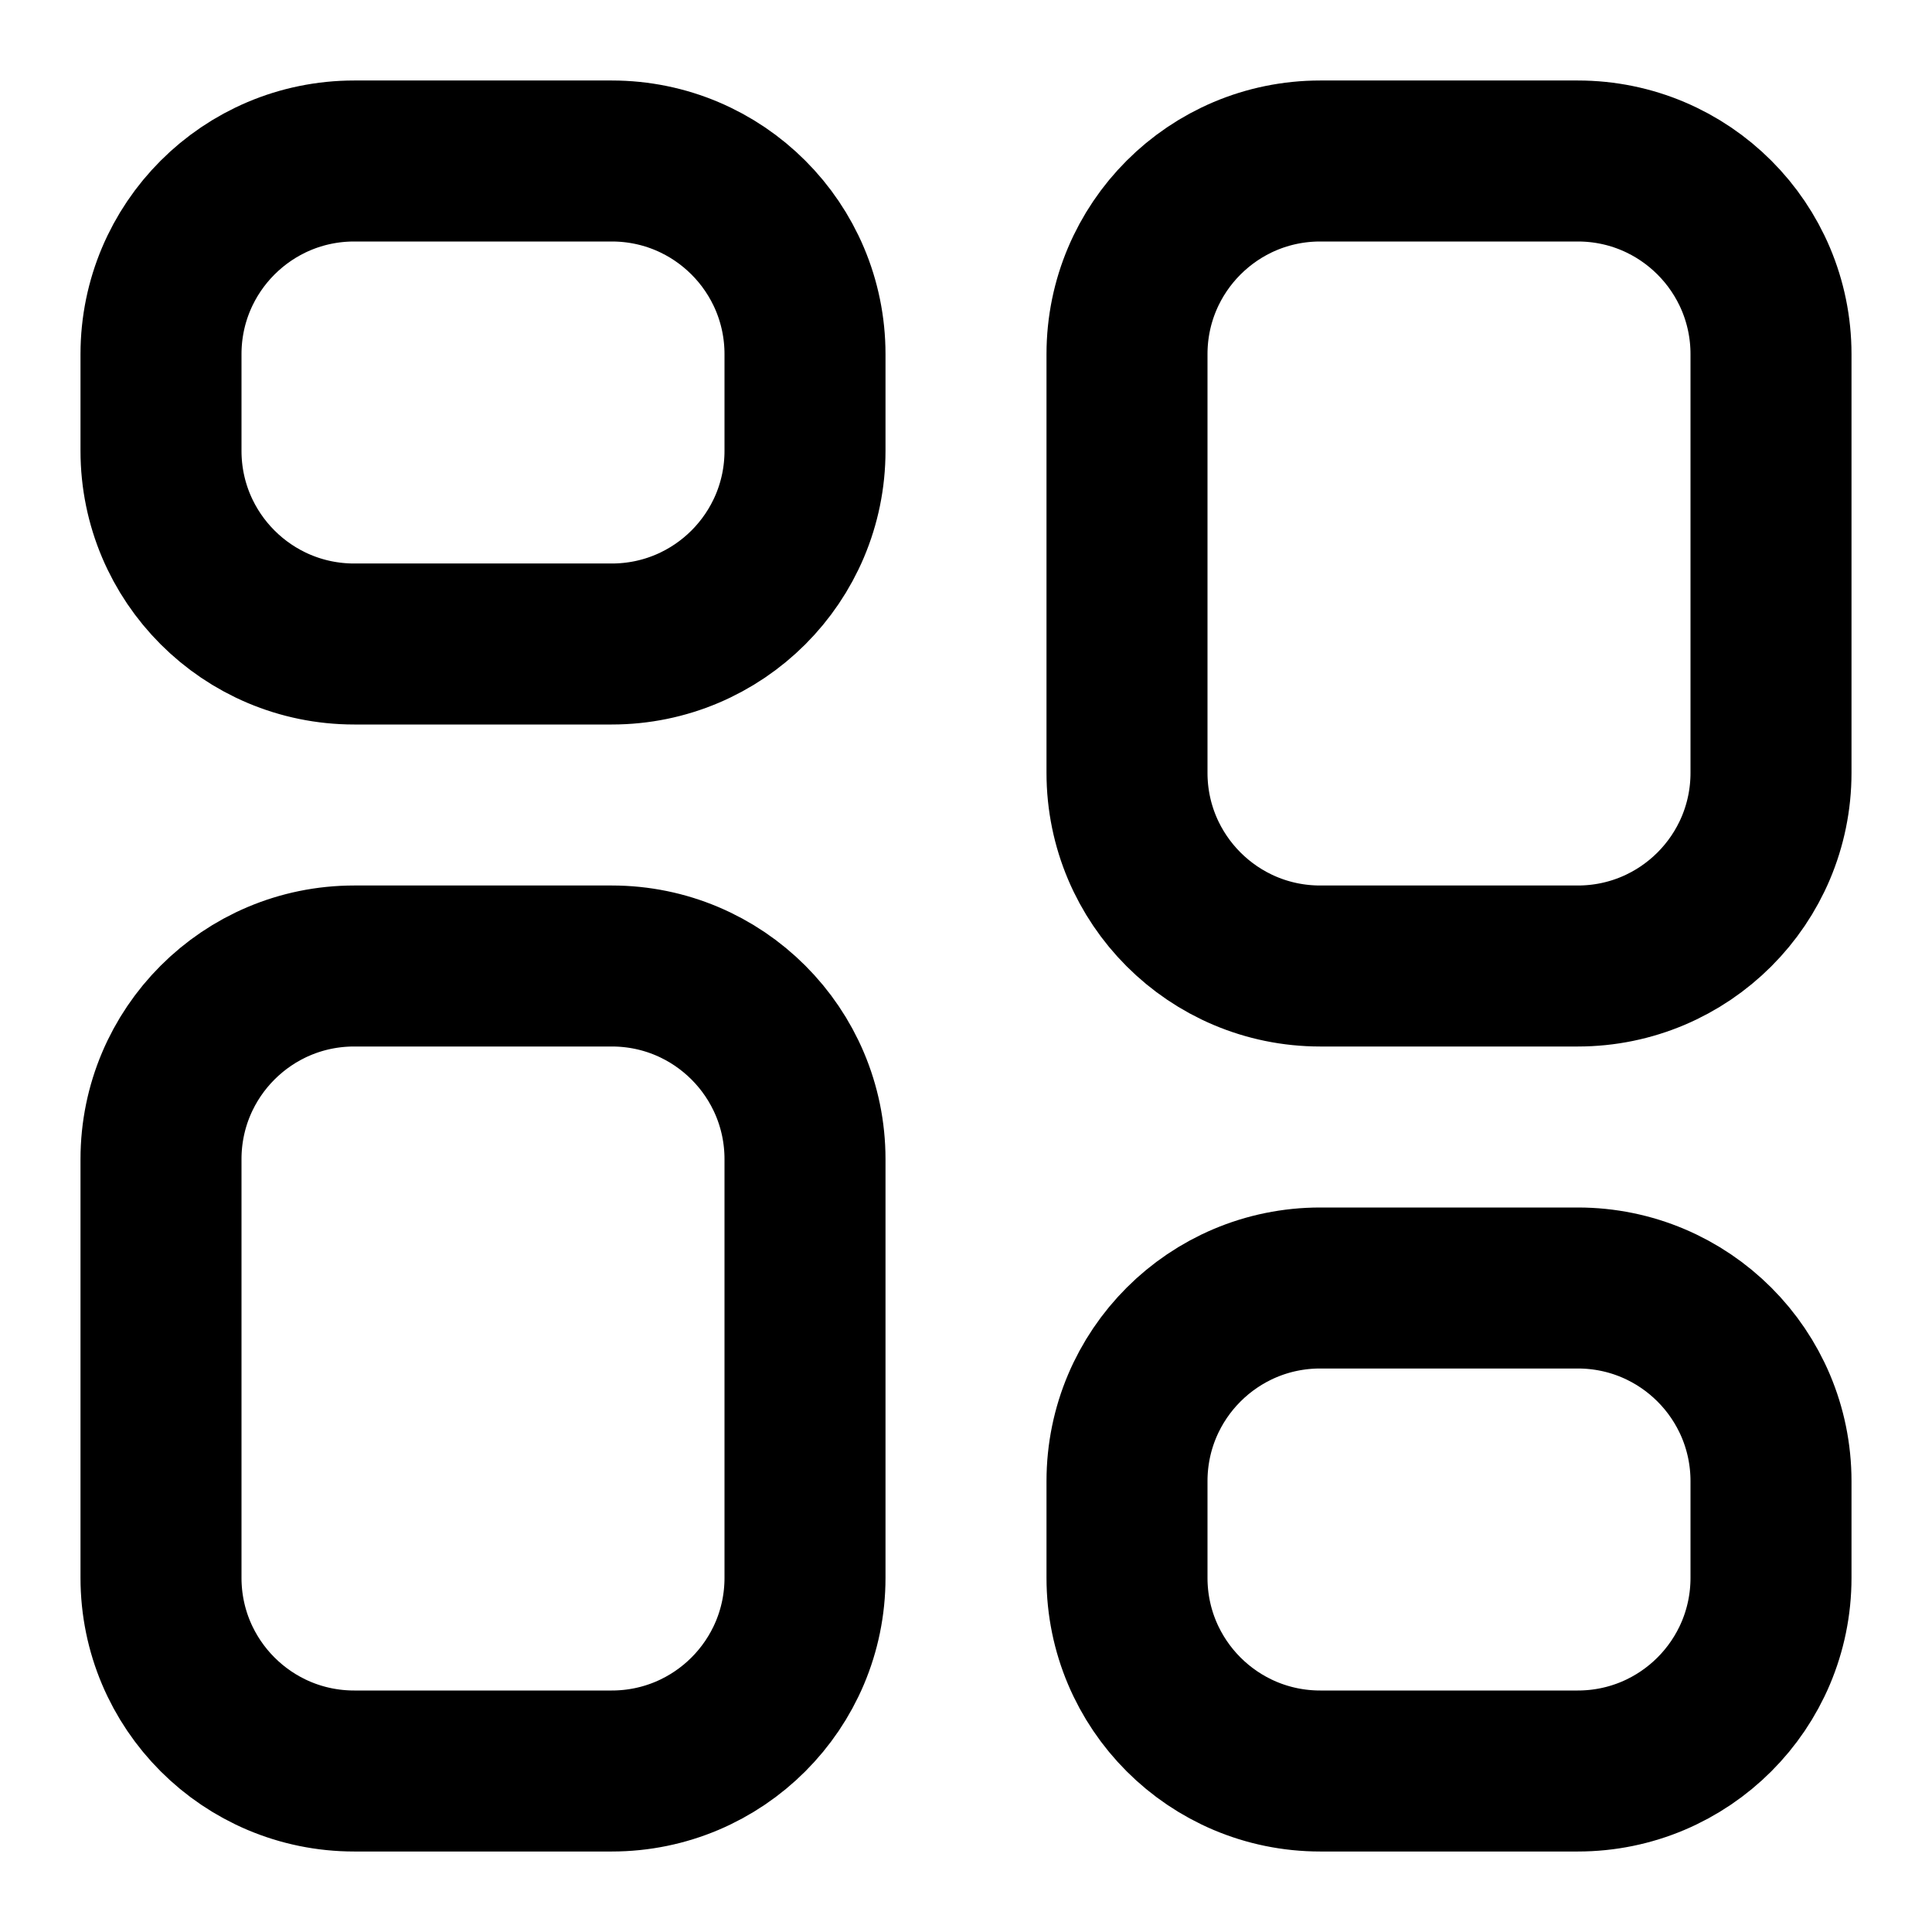
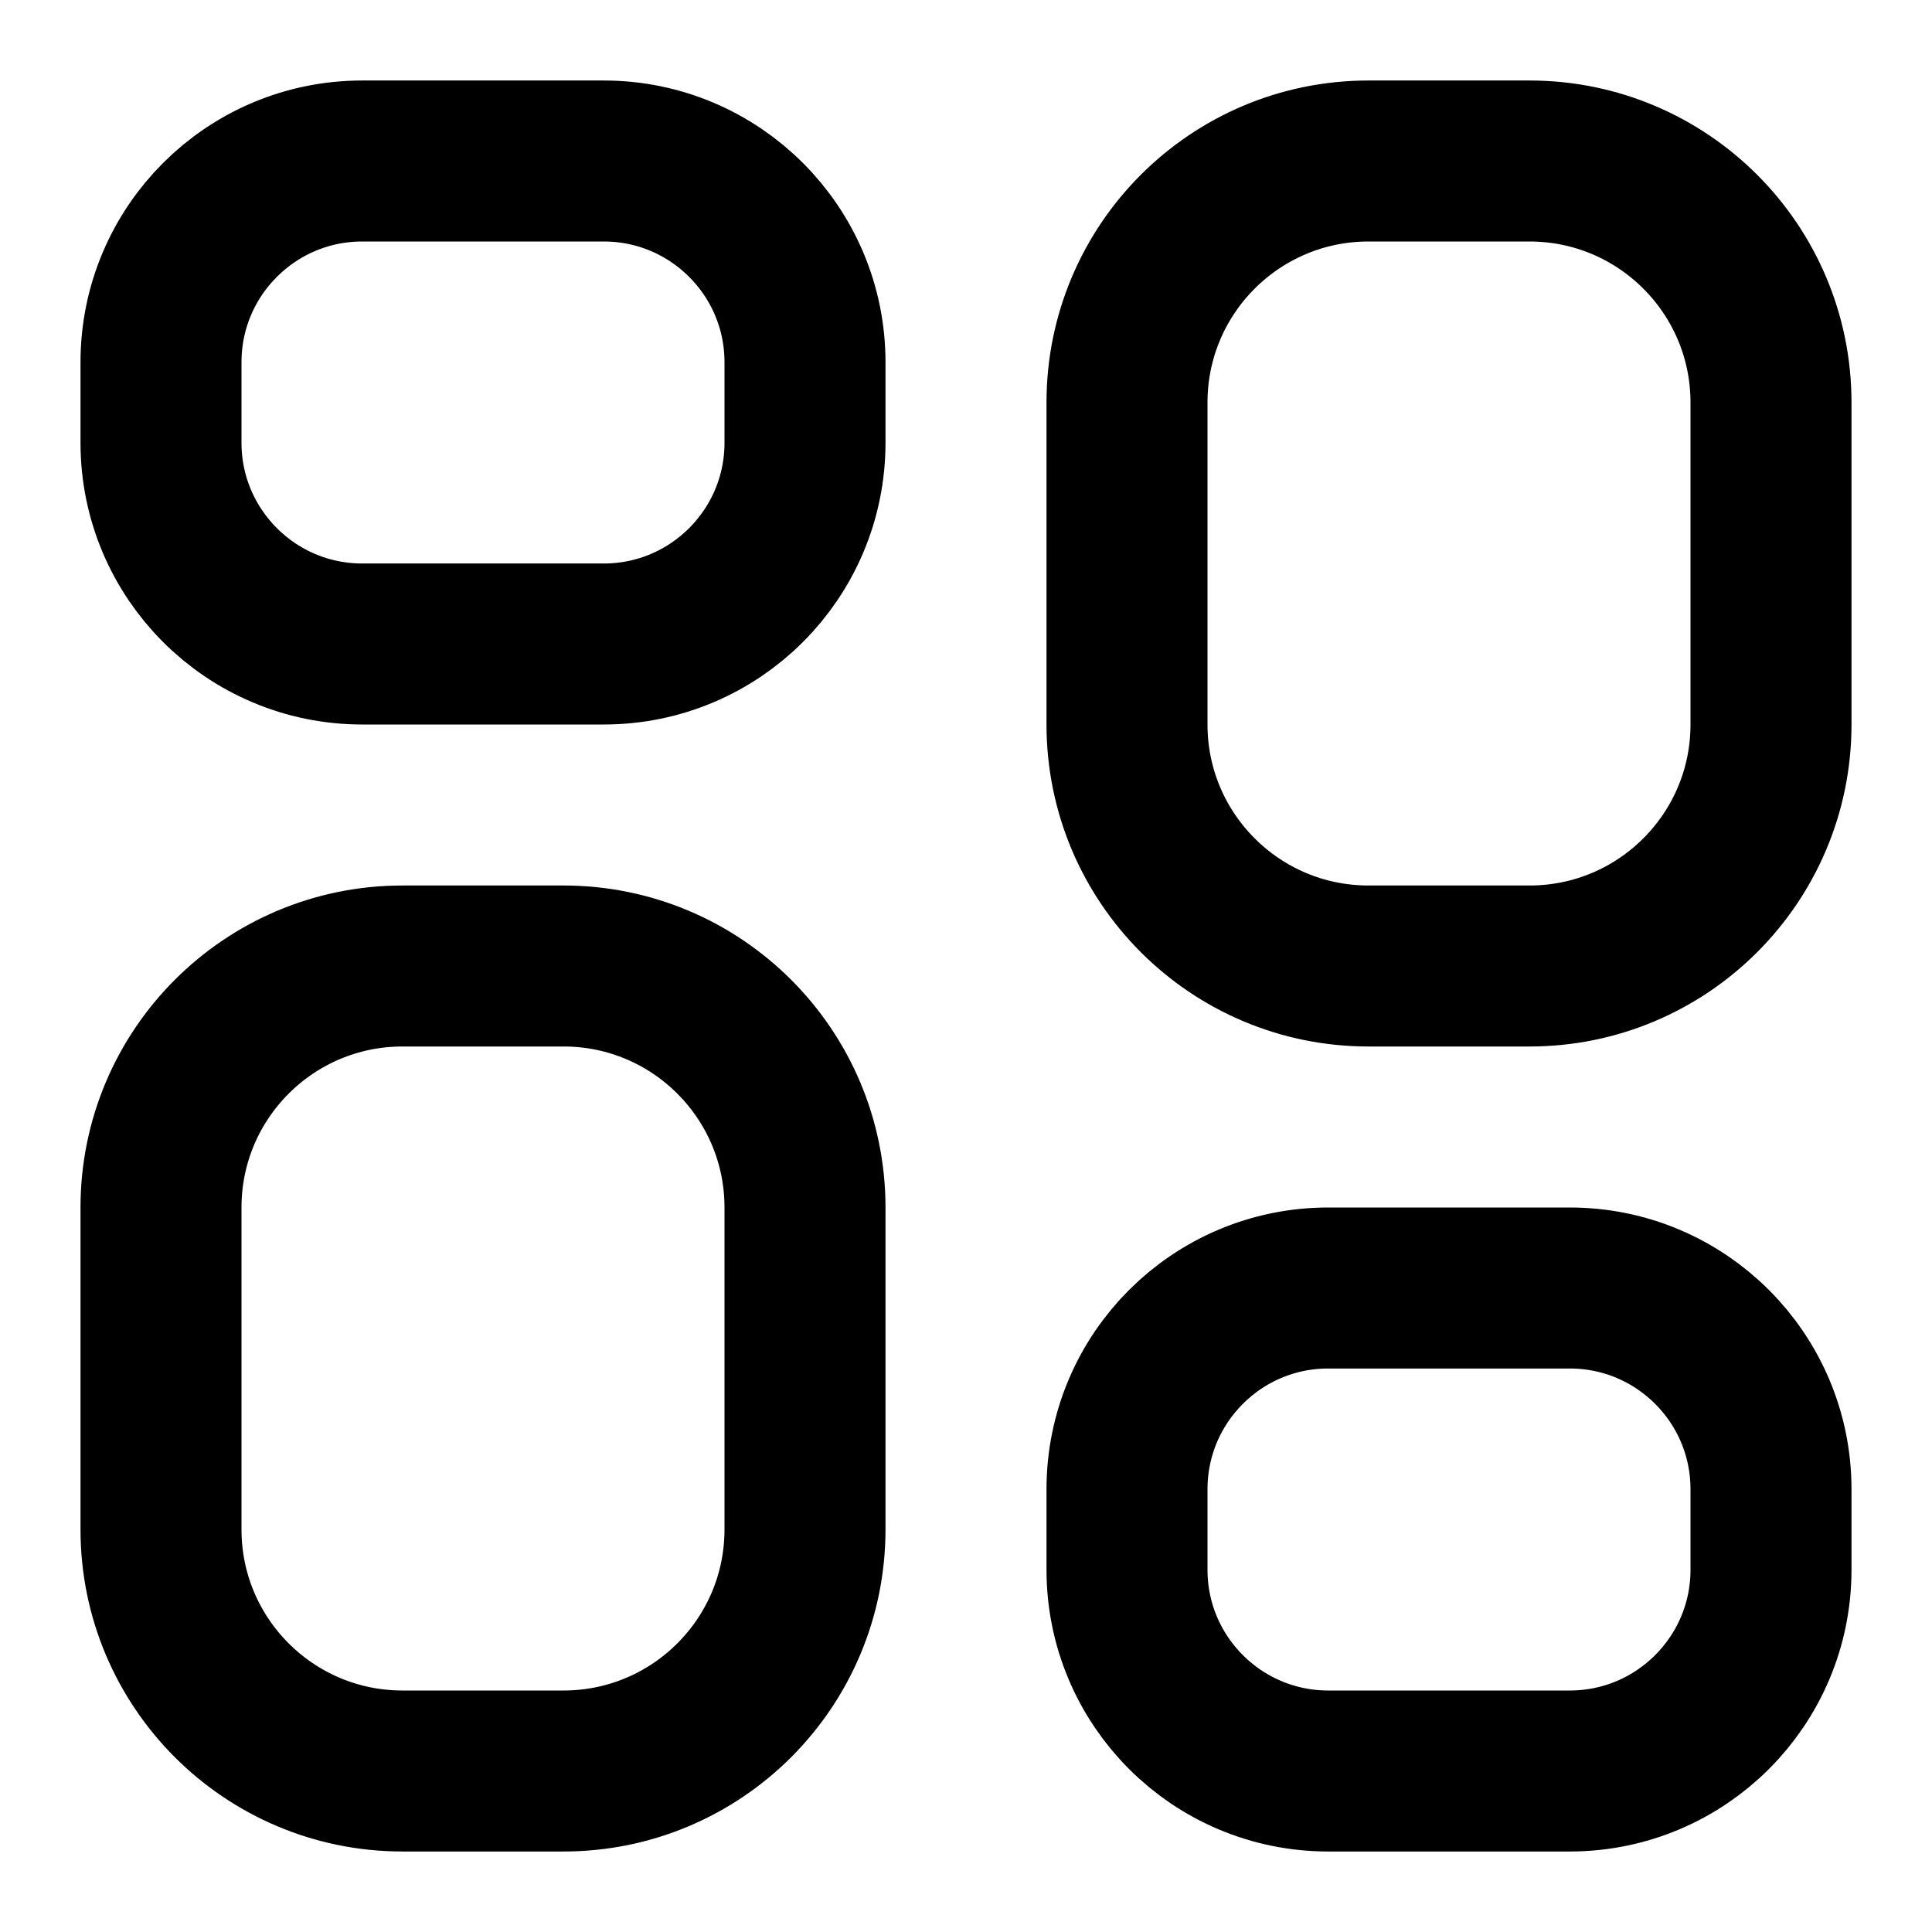
<svg xmlns="http://www.w3.org/2000/svg" width="24" height="24" viewBox="0 0 24 24" fill="none" stroke="currentColor" stroke-width="2" stroke-linecap="round" stroke-linejoin="round">
-   <path d="M19.6 12h-3.2A2.4 2.4 0 0 1 14 9.6V4.4A2.4 2.4 0 0 1 16.4 2h3.2A2.4 2.4 0 0 1 22 4.4v5.2a2.4 2.4 0 0 1-2.4 2.4m0 10h-3.2a2.4 2.4 0 0 1-2.4-2.4v-1.2a2.4 2.4 0 0 1 2.4-2.4h3.2a2.4 2.4 0 0 1 2.4 2.4v1.2a2.4 2.4 0 0 1-2.4 2.4M7.6 8H4.4A2.4 2.4 0 0 1 2 5.6V4.4A2.4 2.4 0 0 1 4.4 2h3.2A2.4 2.4 0 0 1 10 4.4v1.2A2.4 2.4 0 0 1 7.6 8m0 14H4.4A2.4 2.4 0 0 1 2 19.6v-5.2A2.4 2.4 0 0 1 4.4 12h3.2a2.4 2.4 0 0 1 2.4 2.4v5.2A2.4 2.4 0 0 1 7.6 22" />
+   <path d="M4.5 2h3A2.5 2.5 0 0 1 10 4.5v1A2.5 2.5 0 0 1 7.5 8h-3A2.5 2.5 0 0 1 2 5.5v-1A2.5 2.5 0 0 1 4.5 2M5 12h2a3 3 0 0 1 3 3v4a3 3 0 0 1-3 3H5a3 3 0 0 1-3-3v-4a3 3 0 0 1 3-3M17 2h2a3 3 0 0 1 3 3v4a3 3 0 0 1-3 3h-2a3 3 0 0 1-3-3V5a3 3 0 0 1 3-3m-.5 14h3a2.5 2.5 0 0 1 2.5 2.5v1a2.5 2.5 0 0 1-2.5 2.5h-3a2.5 2.5 0 0 1-2.5-2.5v-1a2.5 2.5 0 0 1 2.5-2.5" />
</svg>
